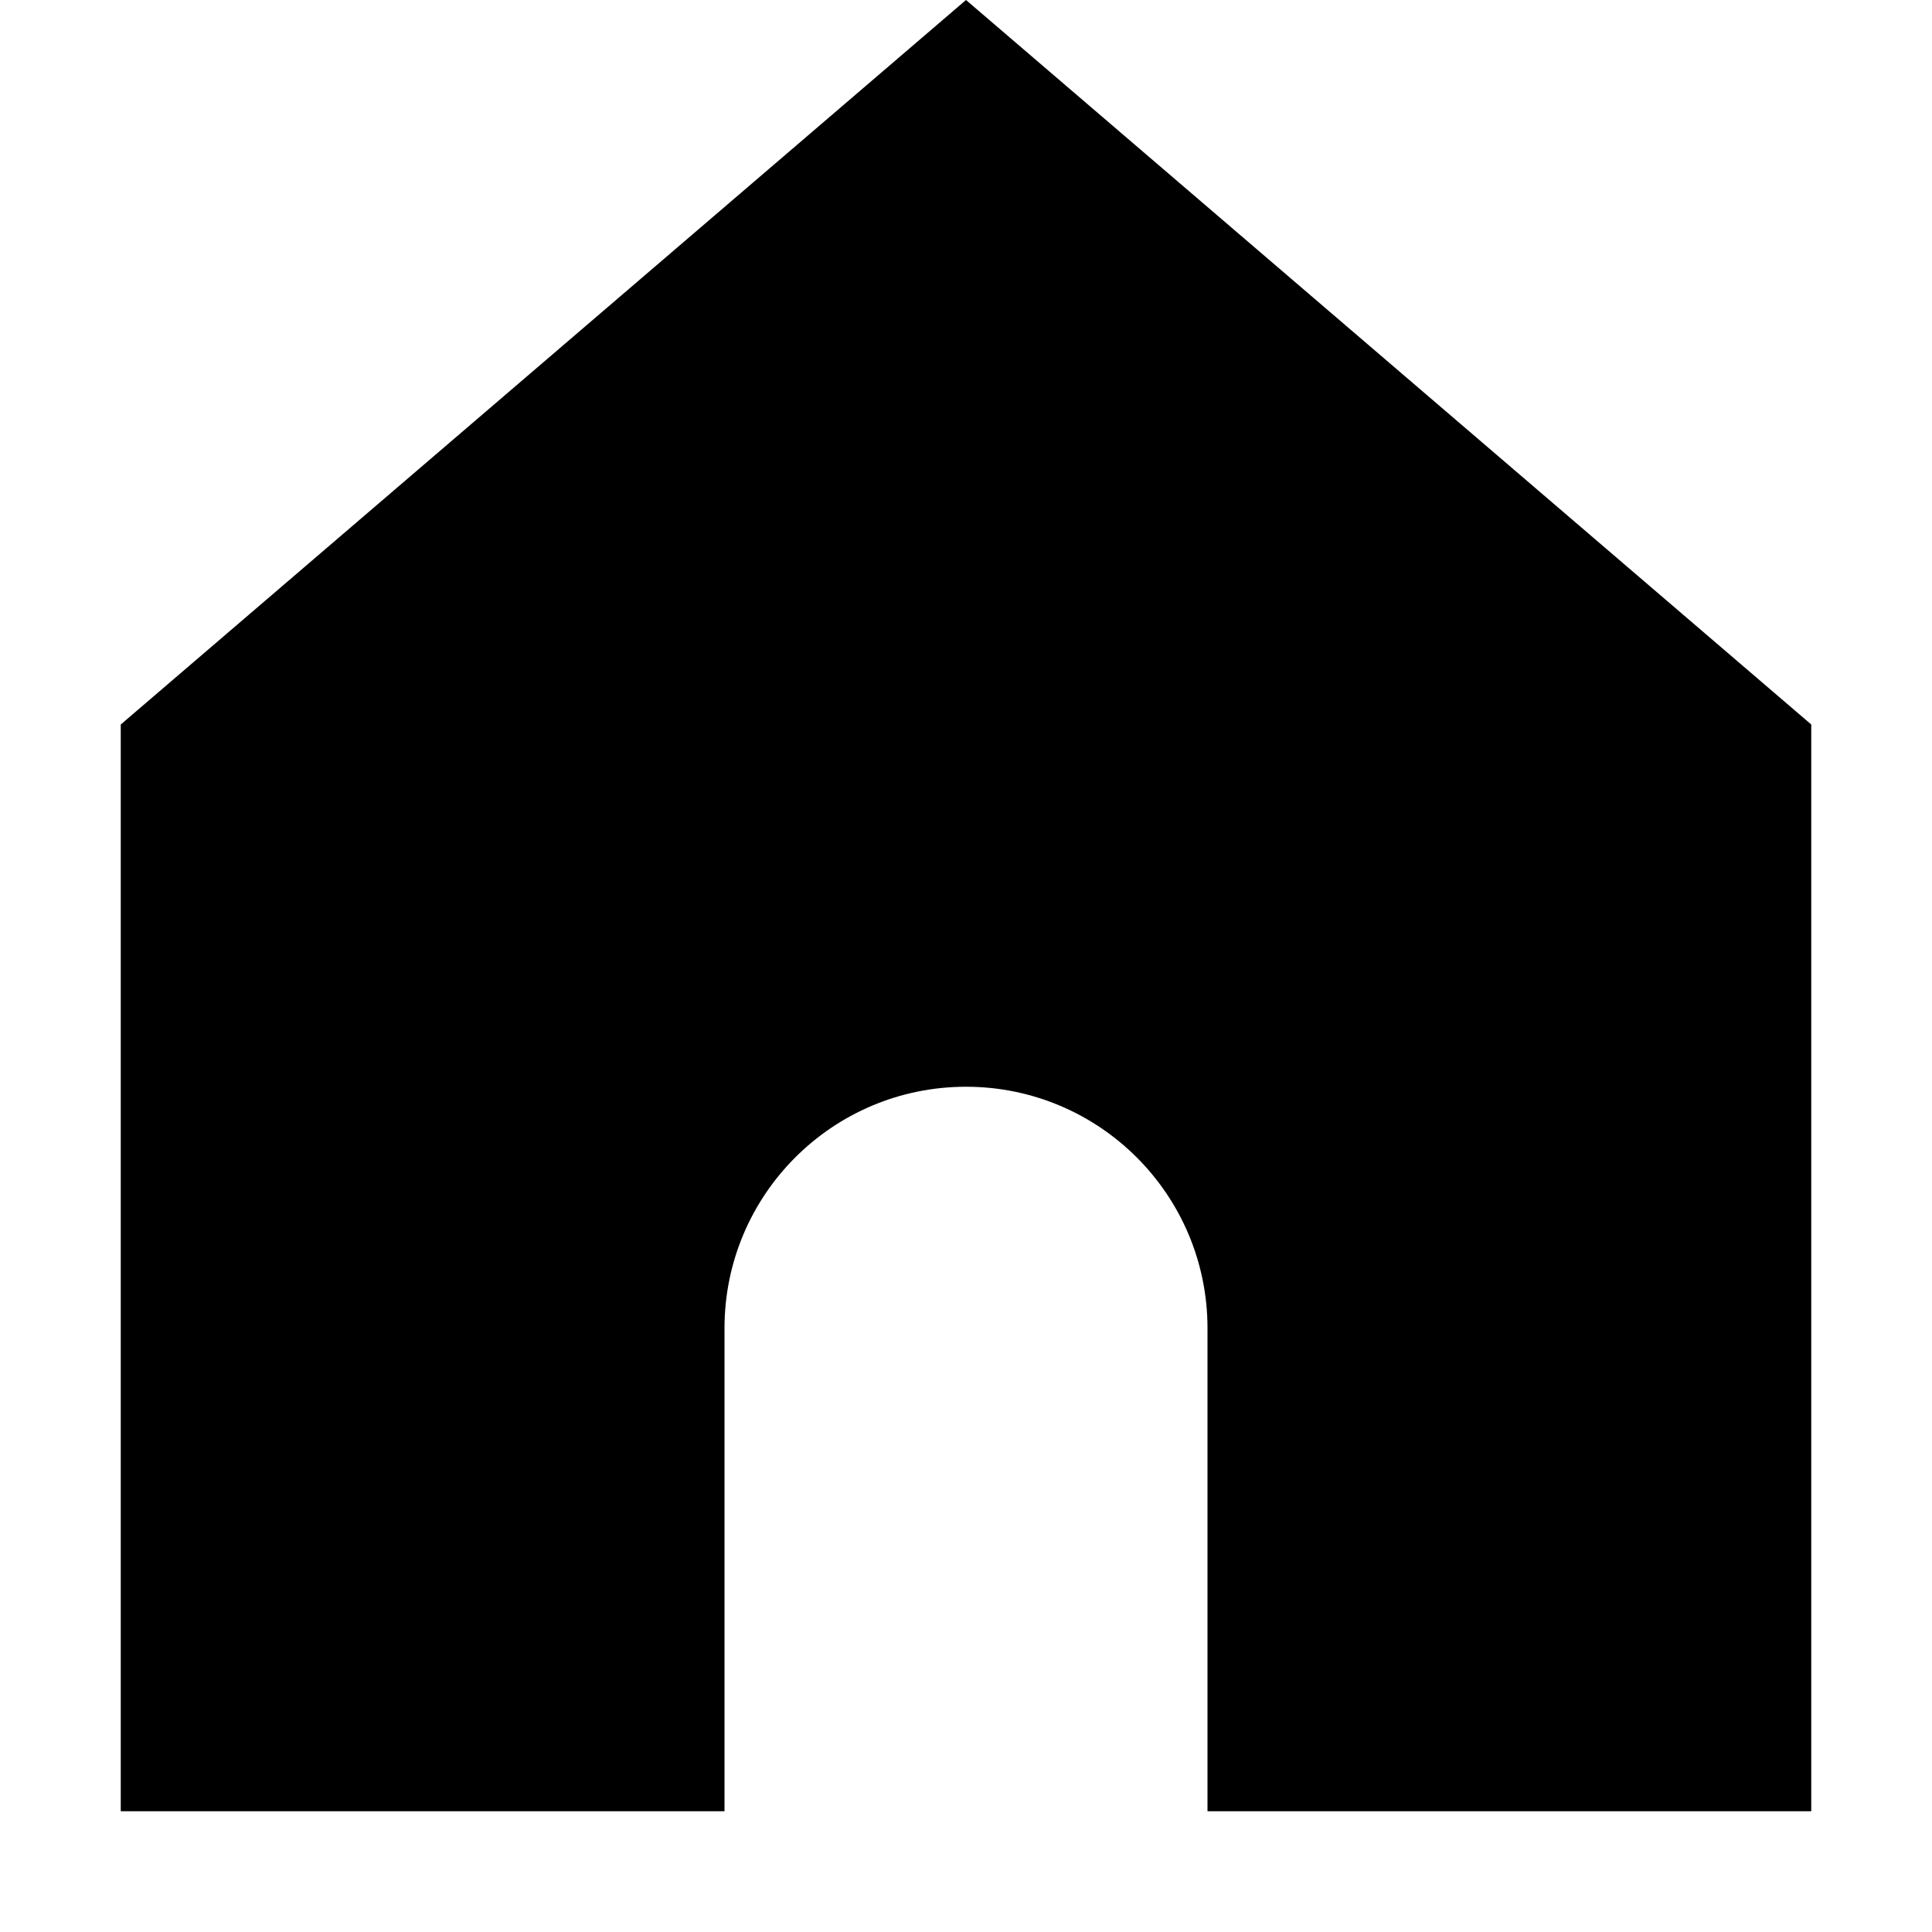
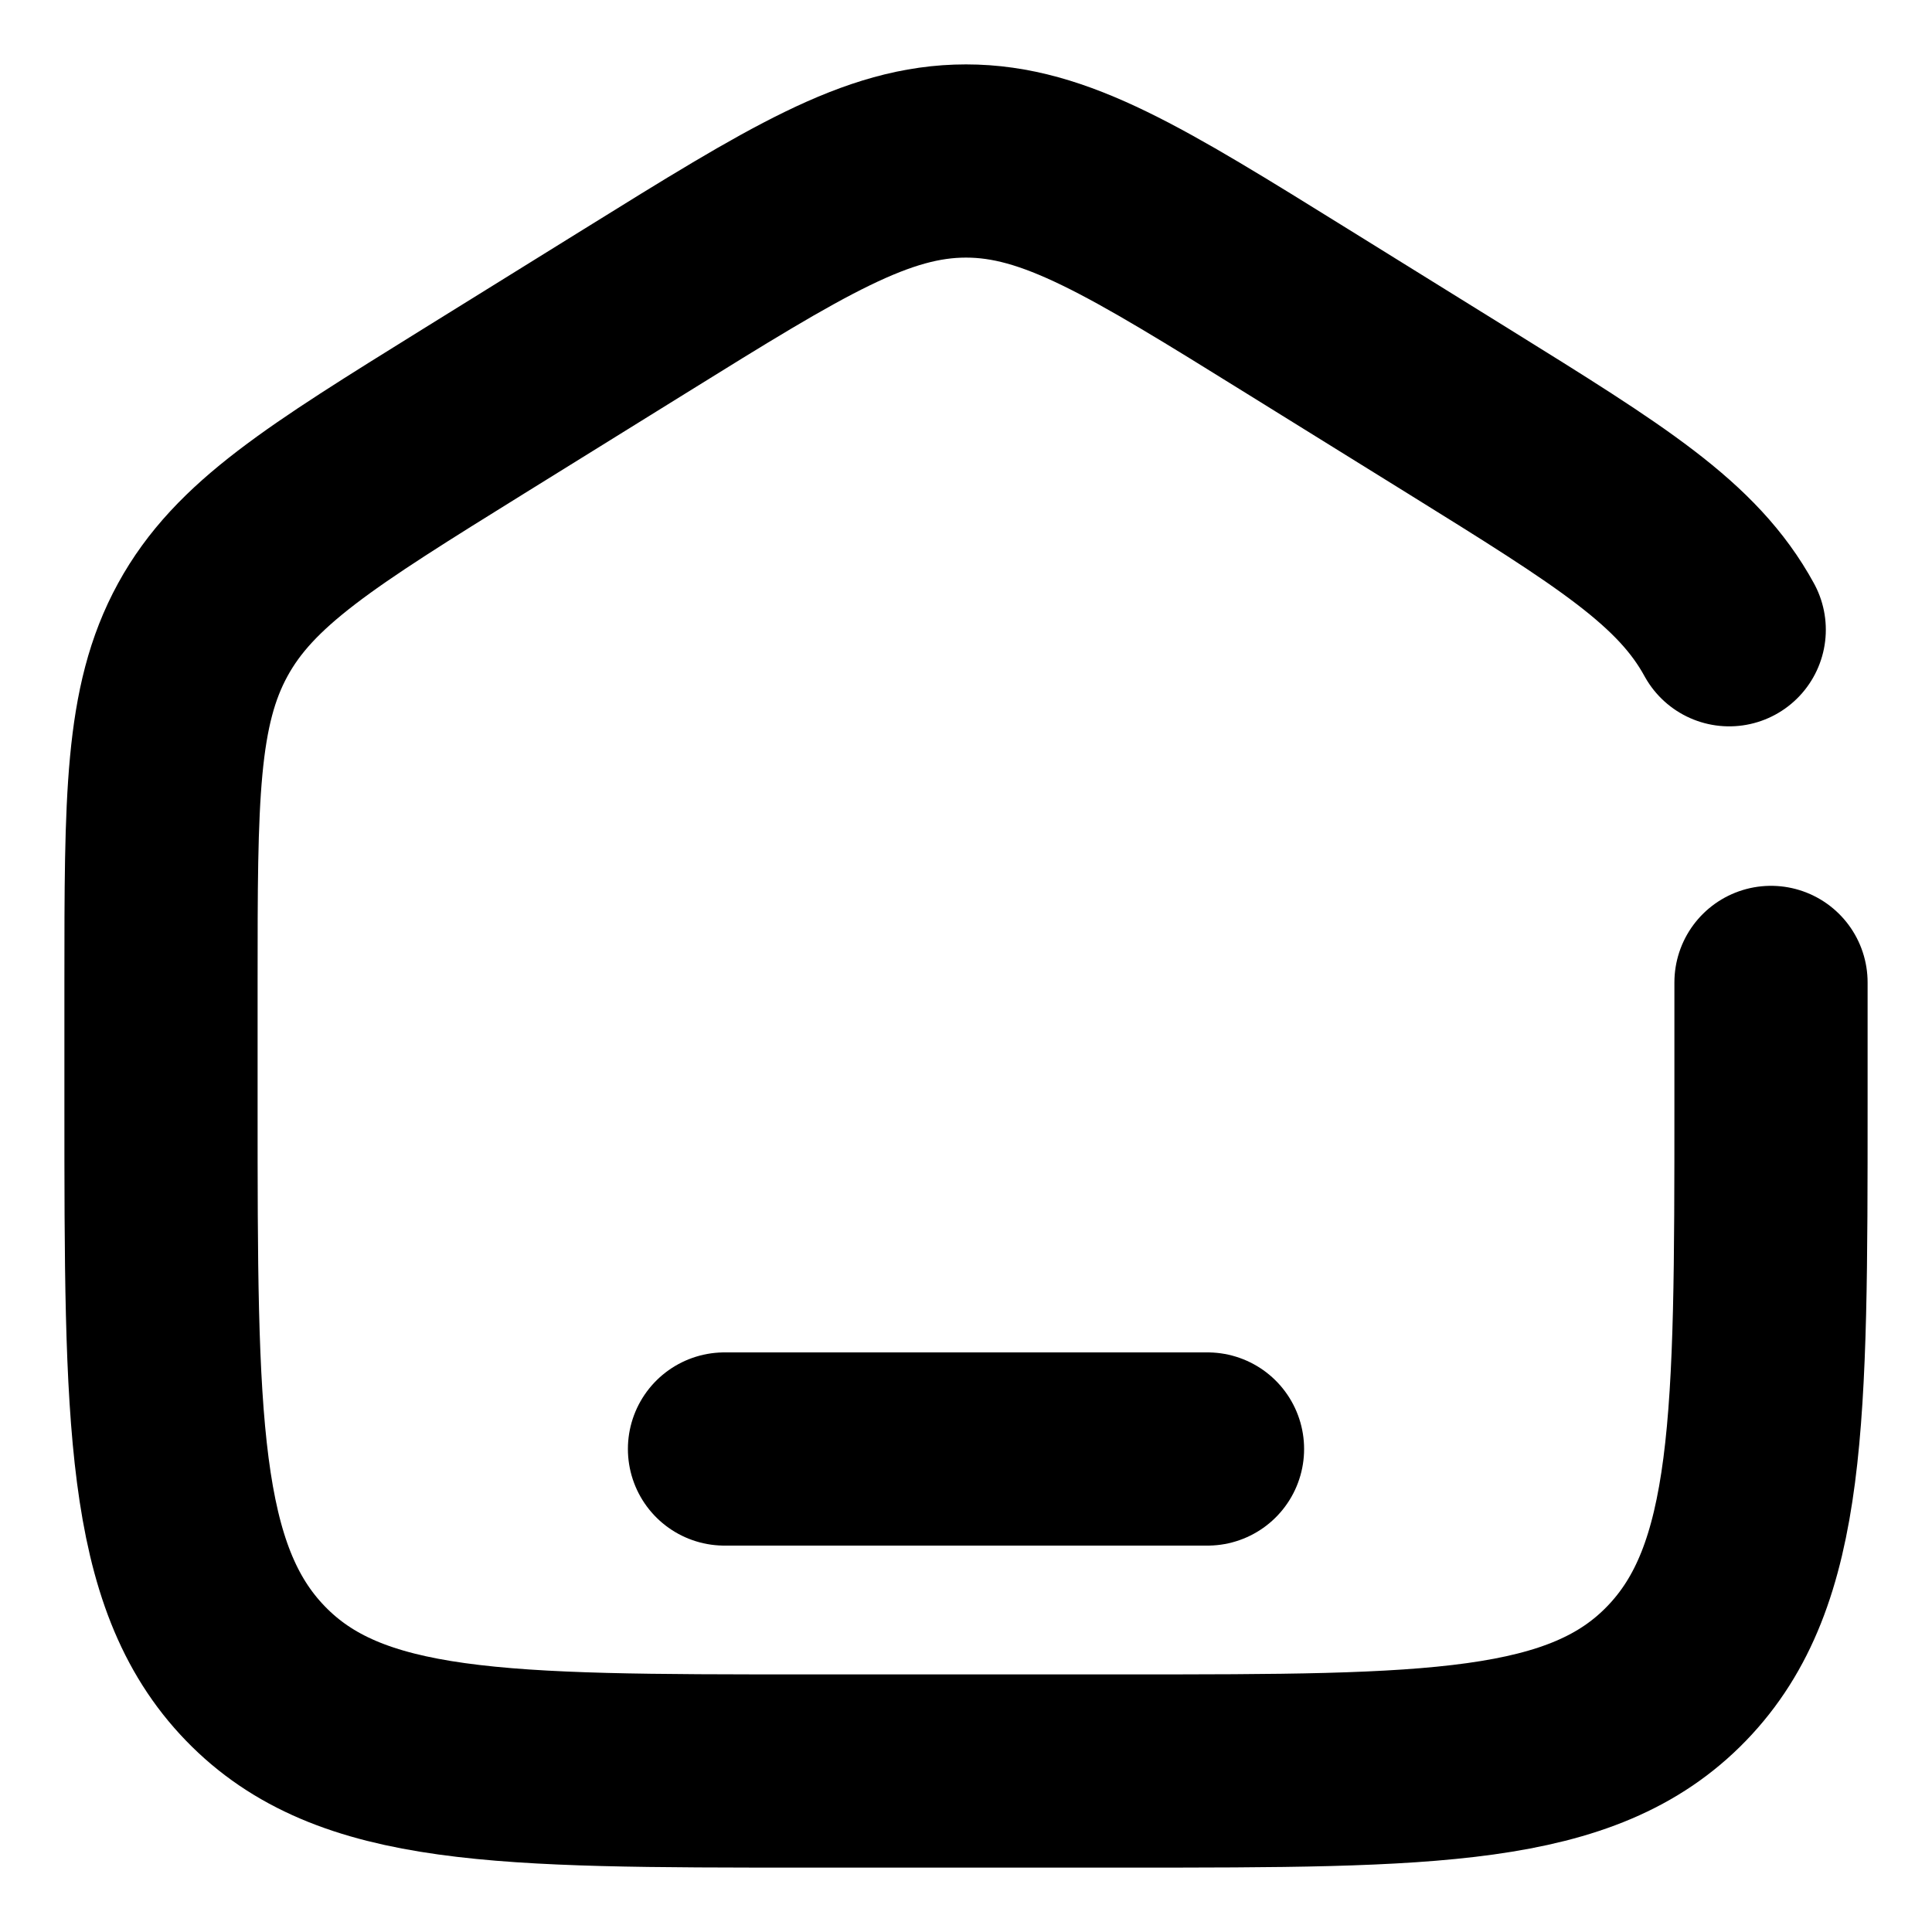
- <svg xmlns="http://www.w3.org/2000/svg" width="800px" height="800px" viewBox="0 0 16 16" fill="none">
-   <path d="M1 6V15H6V11C6 9.895 6.895 9 8 9C9.105 9 10 9.895 10 11V15H15V6L8 0L1 6Z" fill="#000000" />
+ <svg xmlns="http://www.w3.org/2000/svg" width="800px" height="800px" viewBox="0 0 24 24" fill="none">
+   <g id="SVGRepo_bgCarrier" stroke-width="0" />
+   <g id="SVGRepo_tracerCarrier" stroke-linecap="round" stroke-linejoin="round" />
+   <g id="SVGRepo_iconCarrier">
+     <path d="M22 12.204V13.725C22 17.626 22 19.576 20.828 20.788C19.657 22 17.771 22 14 22H10C6.229 22 4.343 22 3.172 20.788C2 19.576 2 17.626 2 13.725V12.204C2 9.915 2 8.771 2.519 7.823C3.038 6.874 3.987 6.286 5.884 5.108L7.884 3.867C9.889 2.622 10.892 2 12 2C13.108 2 14.111 2.622 16.116 3.867L18.116 5.108C20.013 6.286 20.962 6.874 21.481 7.823" stroke="#000000" stroke-width="2.4" stroke-linecap="round" />
+     <path d="M15 18H9" stroke="#000000" stroke-width="2.4" stroke-linecap="round" />
+   </g>
</svg>
